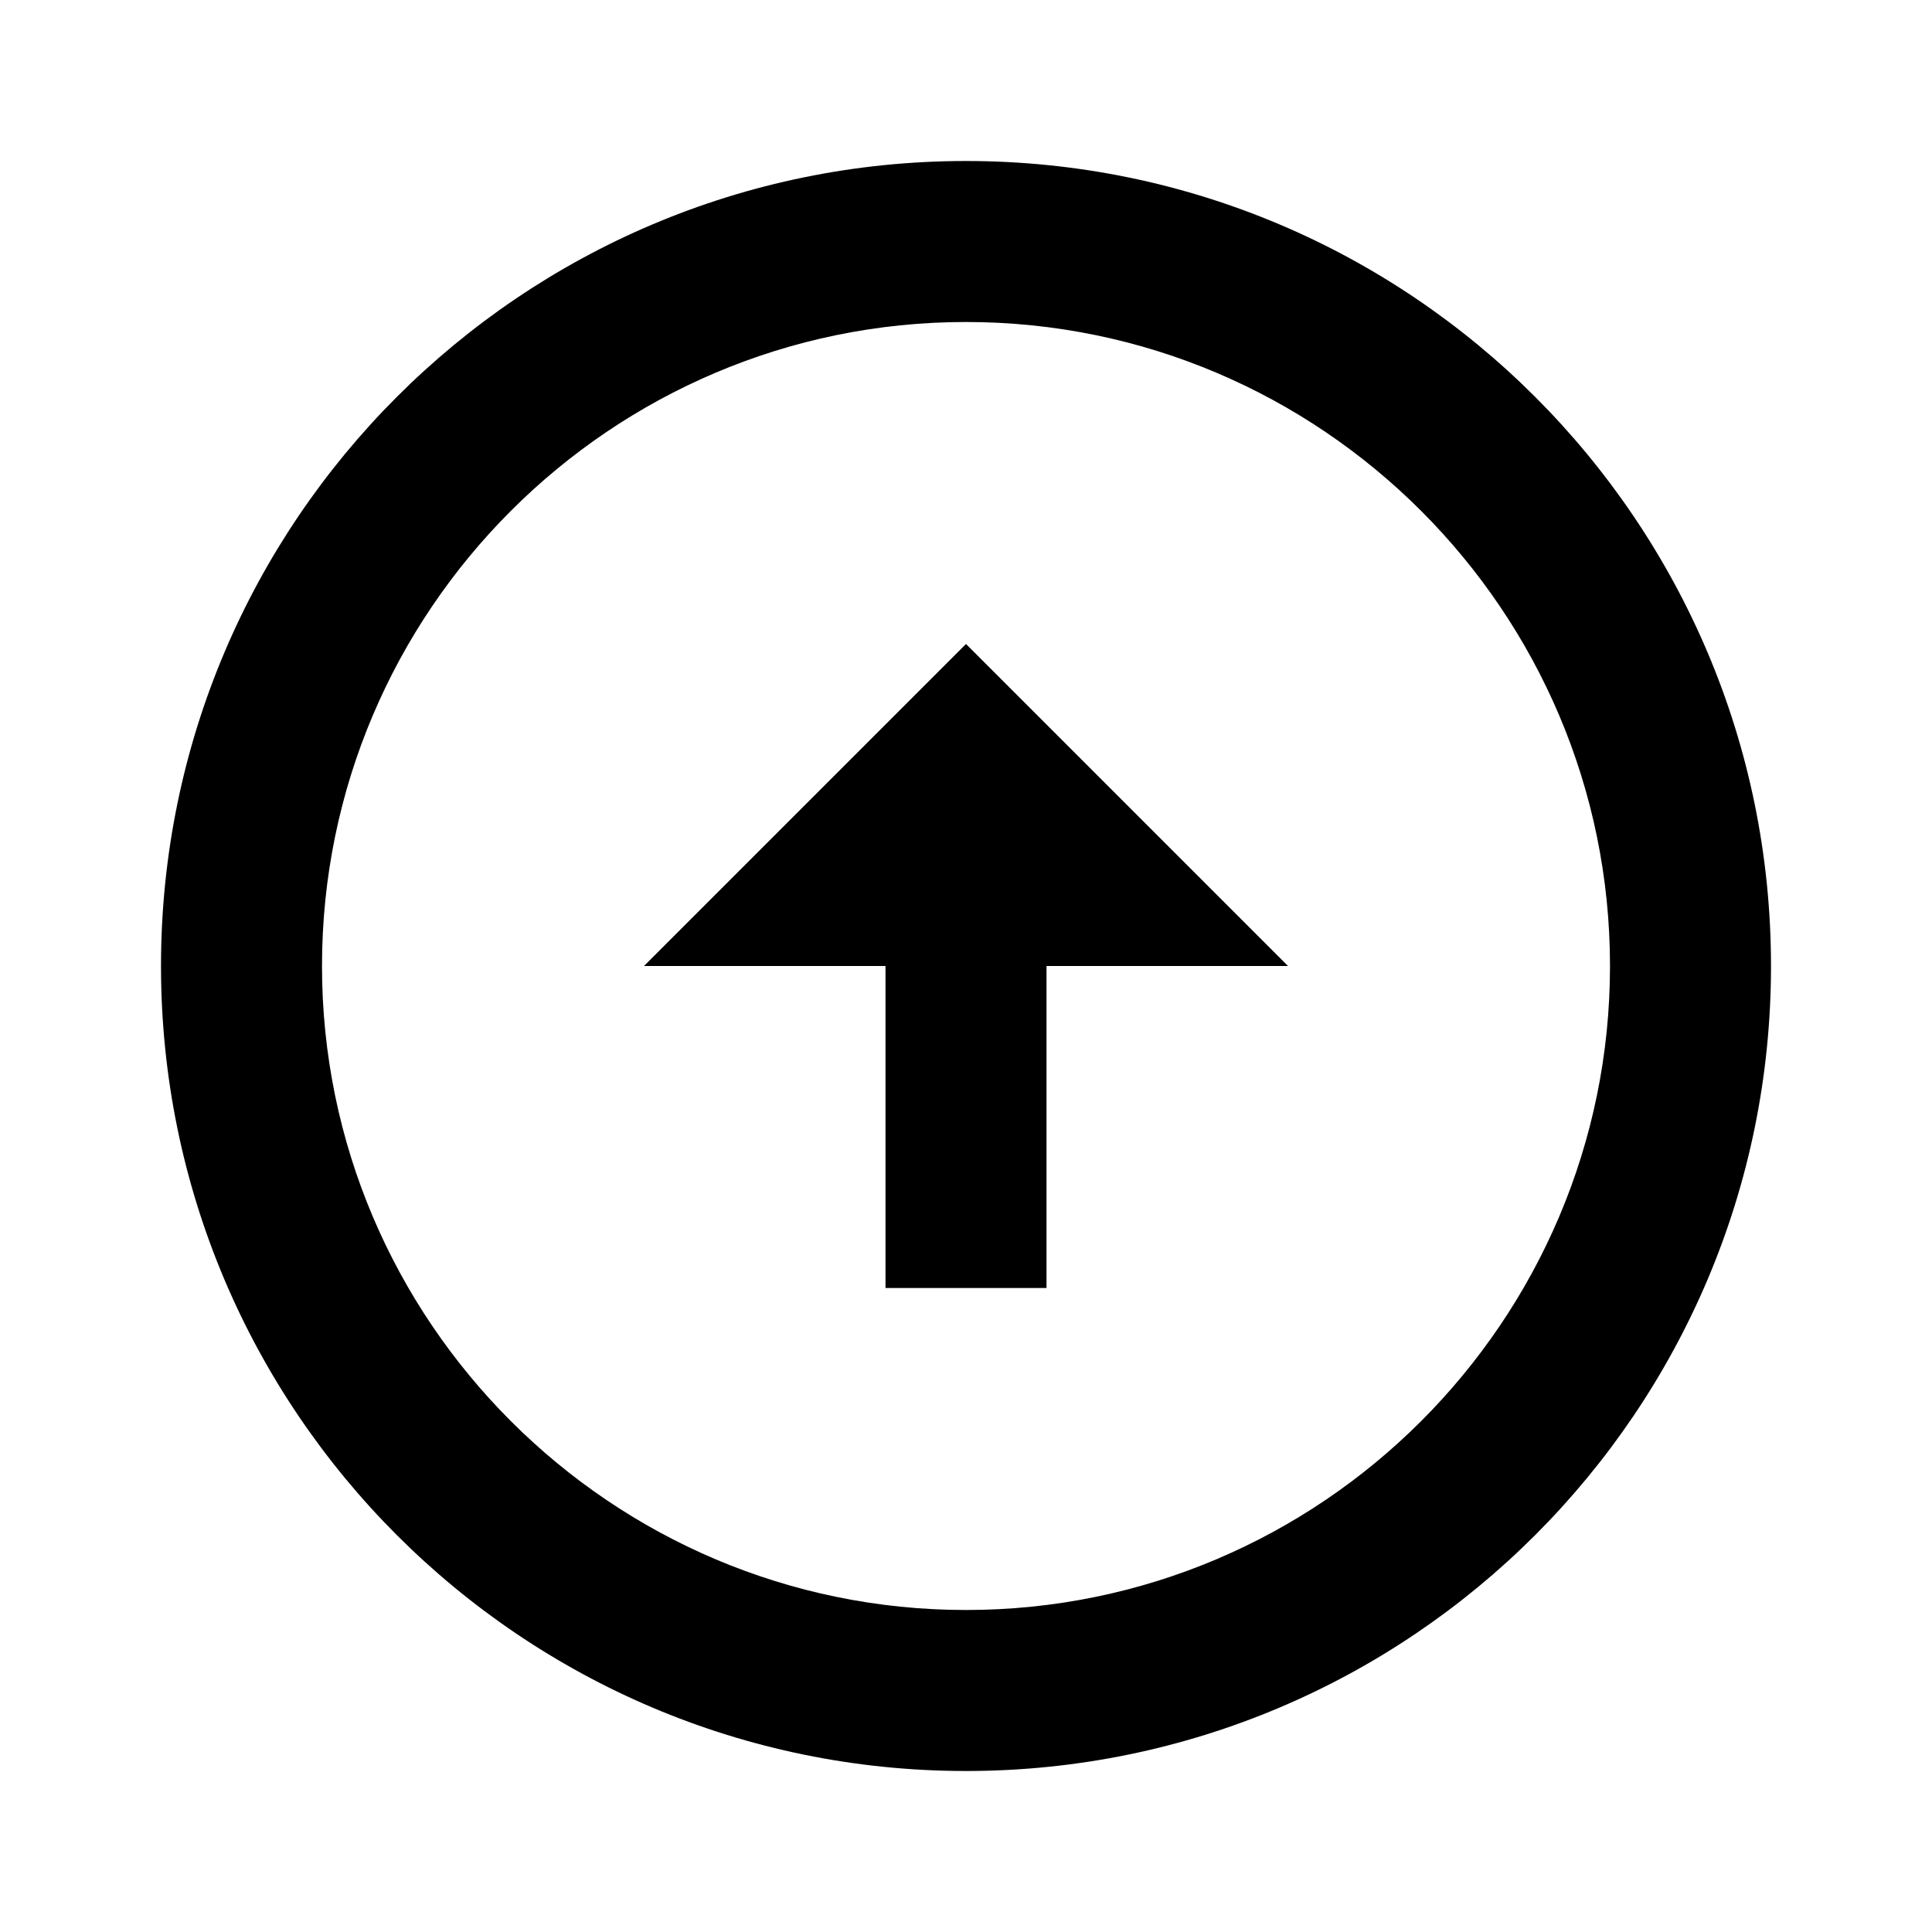
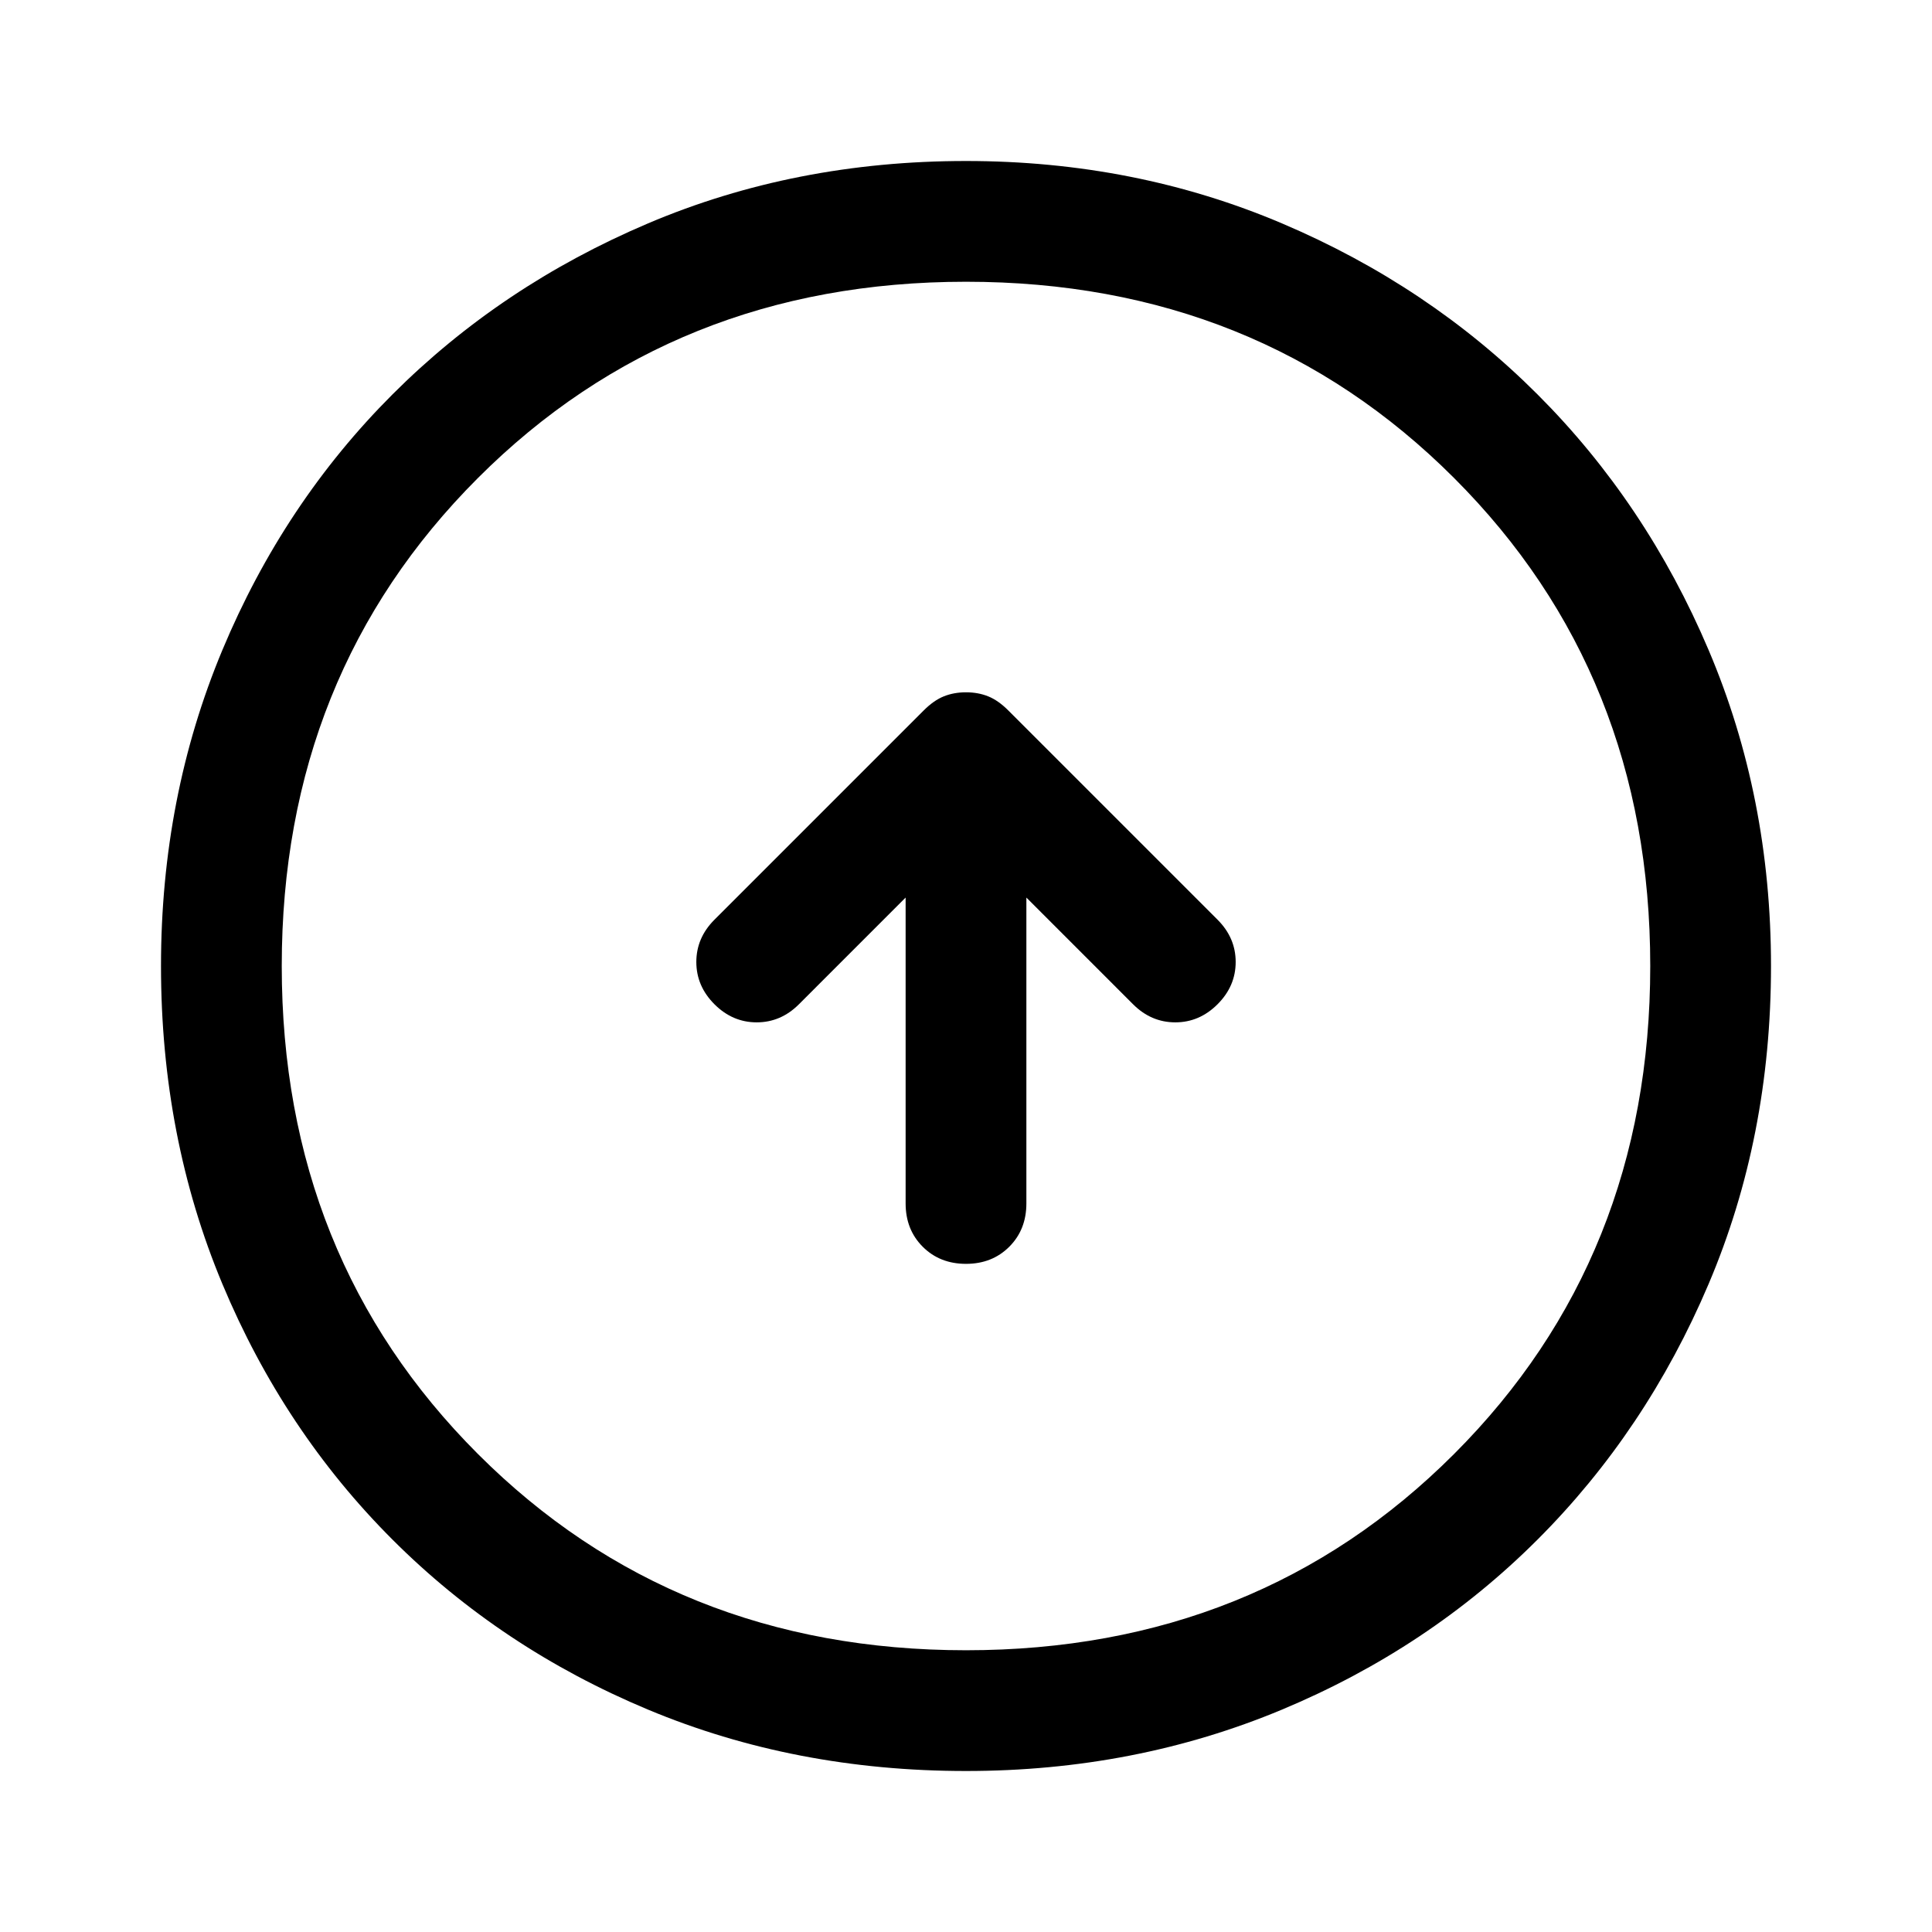
- <svg xmlns="http://www.w3.org/2000/svg" viewBox="0 0 24 24">
-   <g>
-     <rect fill="none" height="24" width="24" />
-     <path d="M12,20c-4.41,0-8-3.59-8-8s3.59-8,8-8s8,3.59,8,8S16.41,20,12,20 M12,22c5.52,0,10-4.48,10-10c0-5.52-4.48-10-10-10 C6.48,2,2,6.48,2,12C2,17.52,6.48,22,12,22L12,22z M11,12l0,4h2l0-4h3l-4-4l-4,4H11z" />
-   </g>
+ <svg xmlns="http://www.w3.org/2000/svg" viewBox="0 0 48 48">
+   <path d="M24 31.4q.65 0 1.075-.425.425-.425.425-1.075v-7.6l2.65 2.65q.45.45 1.05.45.6 0 1.05-.45.45-.45.45-1.05 0-.6-.45-1.05l-5.2-5.2q-.25-.25-.5-.35-.25-.1-.55-.1-.3 0-.55.1-.25.1-.5.35l-5.2 5.2q-.45.45-.45 1.05 0 .6.45 1.05.45.45 1.05.45.6 0 1.05-.45l2.65-2.65v7.6q0 .65.425 1.075.425.425 1.075.425ZM24 44q-4.25 0-7.9-1.525-3.65-1.525-6.35-4.225-2.7-2.7-4.225-6.35Q4 28.25 4 24q0-4.2 1.525-7.85Q7.05 12.5 9.75 9.8q2.7-2.7 6.35-4.25Q19.75 4 24 4q4.2 0 7.85 1.55Q35.5 7.1 38.2 9.8q2.7 2.7 4.25 6.35Q44 19.8 44 24q0 4.25-1.55 7.9-1.55 3.65-4.25 6.35-2.7 2.7-6.35 4.225Q28.2 44 24 44Zm0-3q7.25 0 12.125-4.875T41 24q0-7.25-4.875-12.125T24 7q-7.25 0-12.125 4.875T7 24q0 7.25 4.875 12.125T24 41Zm0-17Z" />
</svg>
